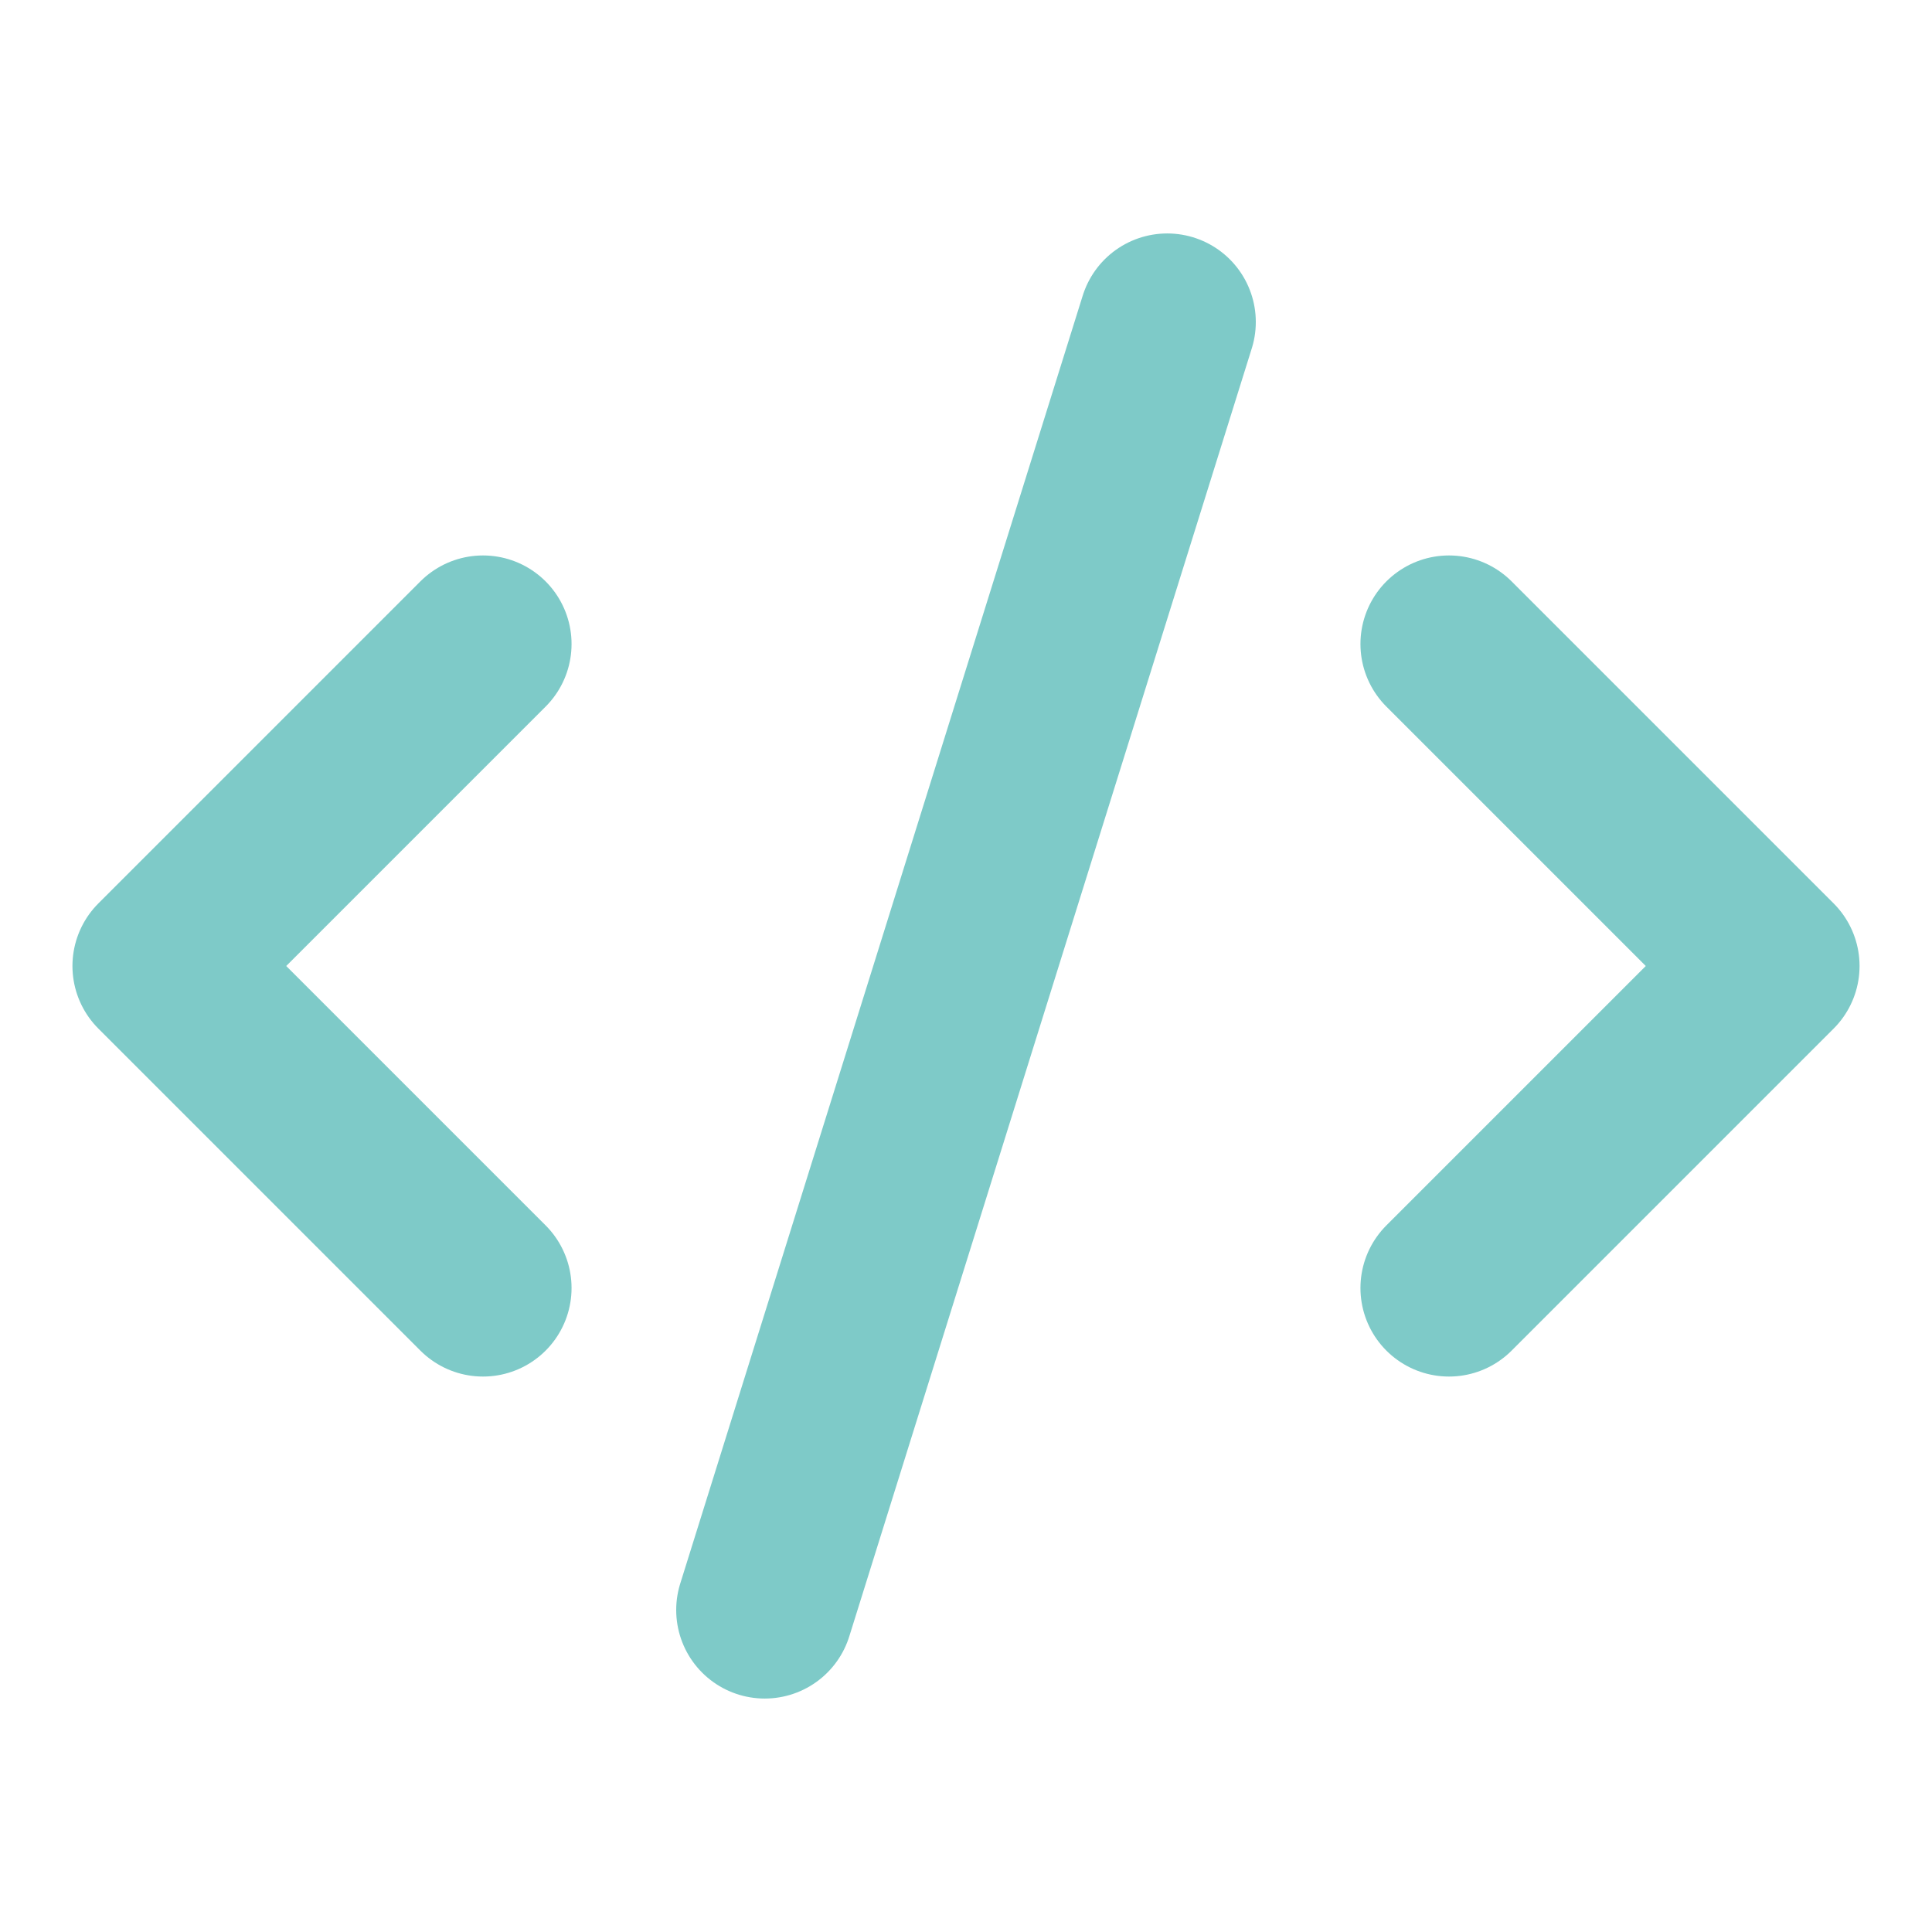
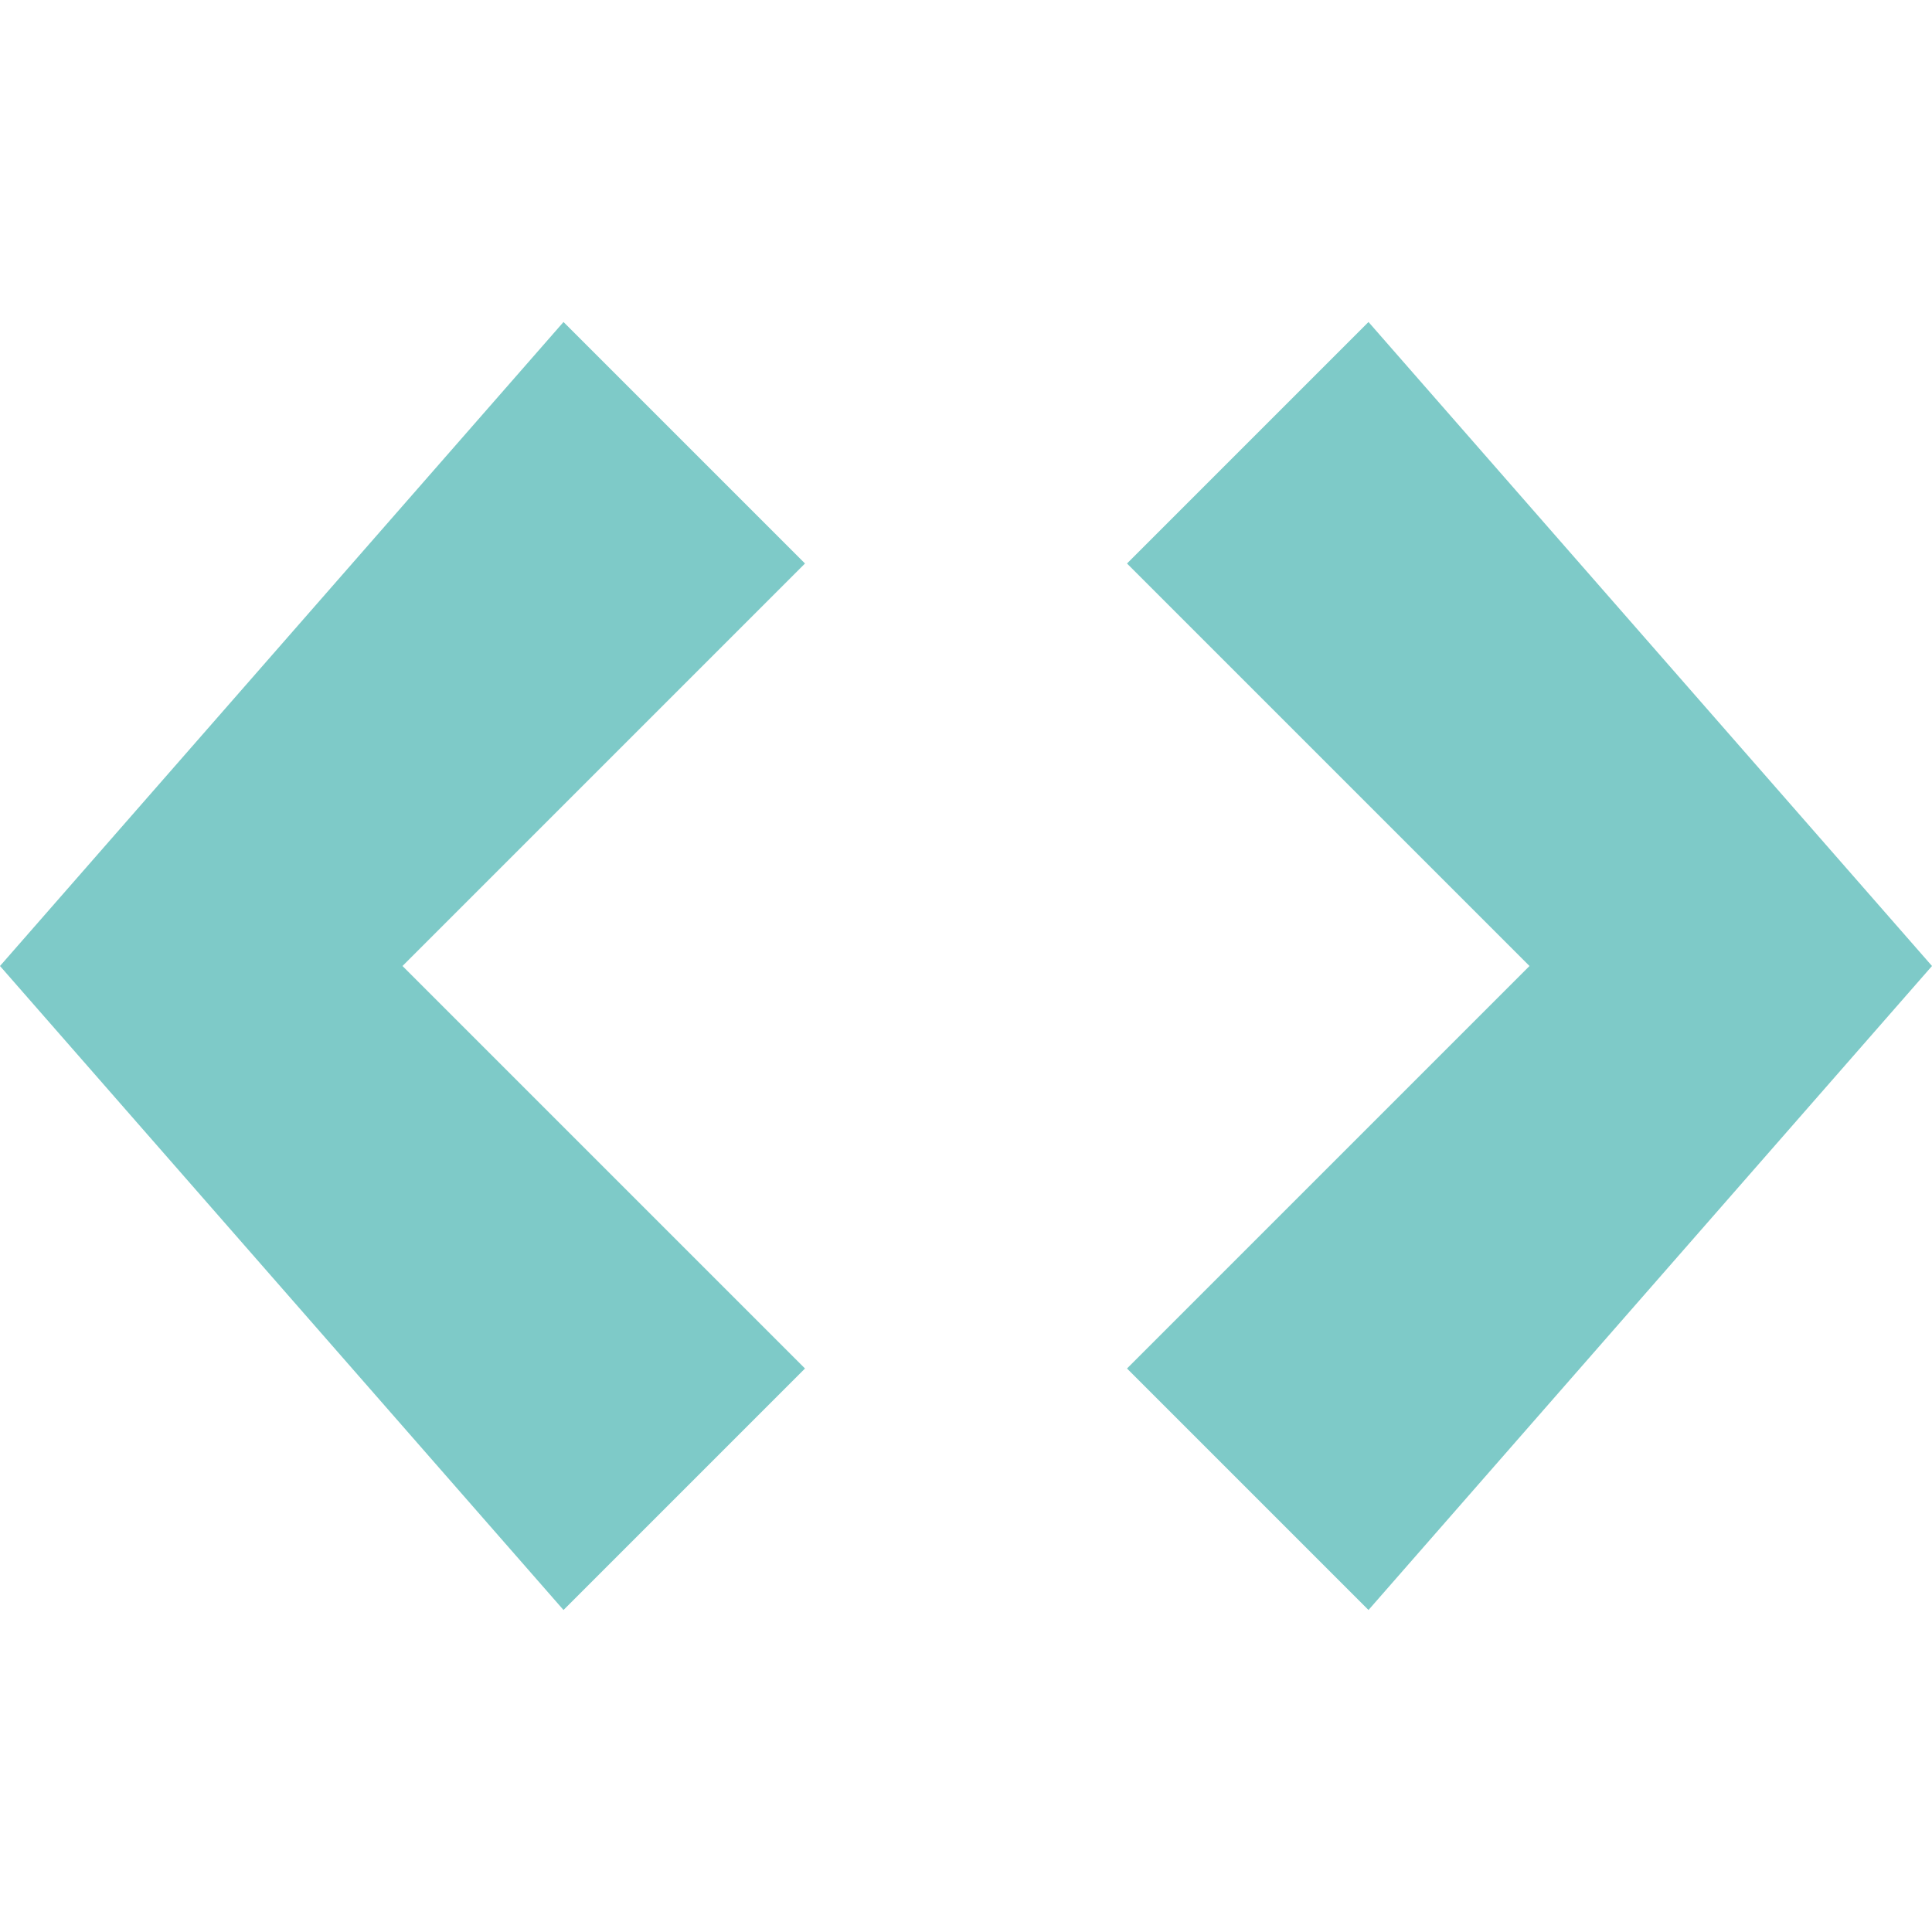
- <svg xmlns="http://www.w3.org/2000/svg" width="32" height="32" viewBox="0 0 24 24" fill="none" stroke="#7ecac8" stroke-width="2.2" stroke-linecap="round" stroke-linejoin="round" role="img" aria-label="Developer">
-   <path d="m18 16 4-4-4-4" />
-   <path d="m6 8-4 4 4 4" />
-   <path d="m14.5 4-5 16" />
+ <svg xmlns="http://www.w3.org/2000/svg" width="32" height="32" viewBox="0 0 24 24" role="img" aria-label="Developer">
+   <path fill="#7ecac8" fill-rule="evenodd" d="m7 4-7 8 7 8 3-3-5-5 5-5z M17 4l-3 3 5 5-5 5 3 3 7-8z" />
</svg>
